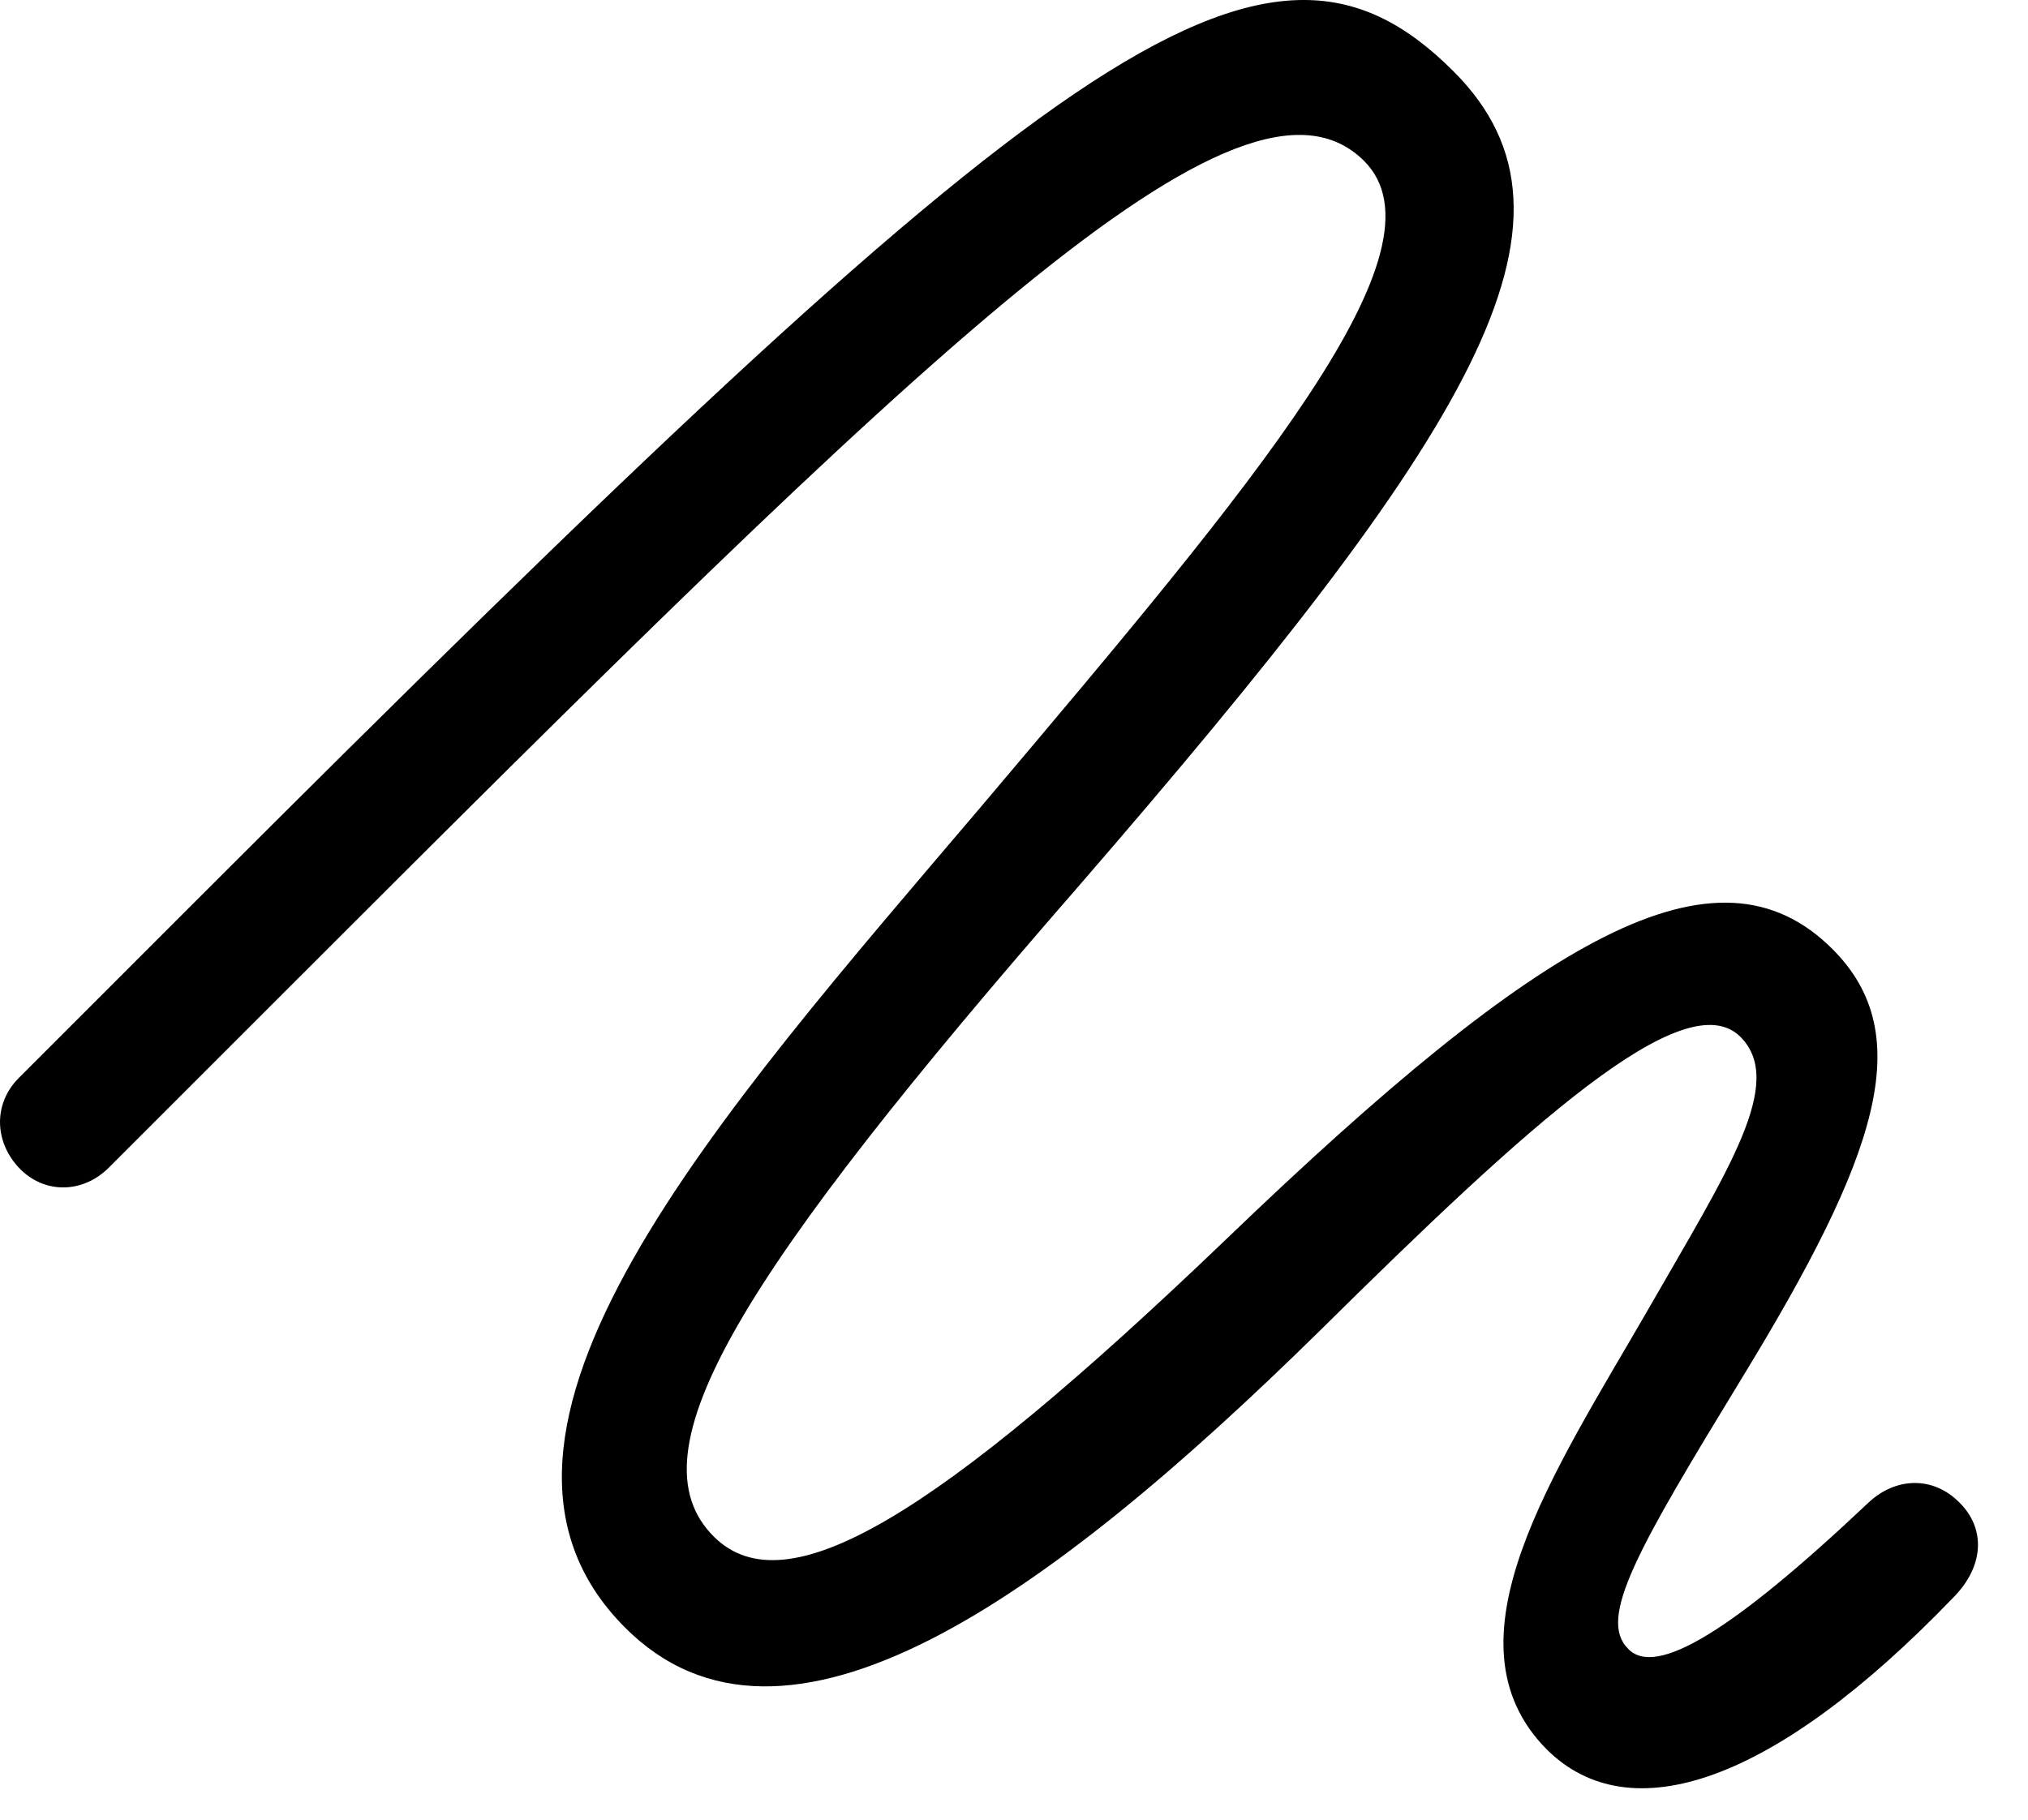
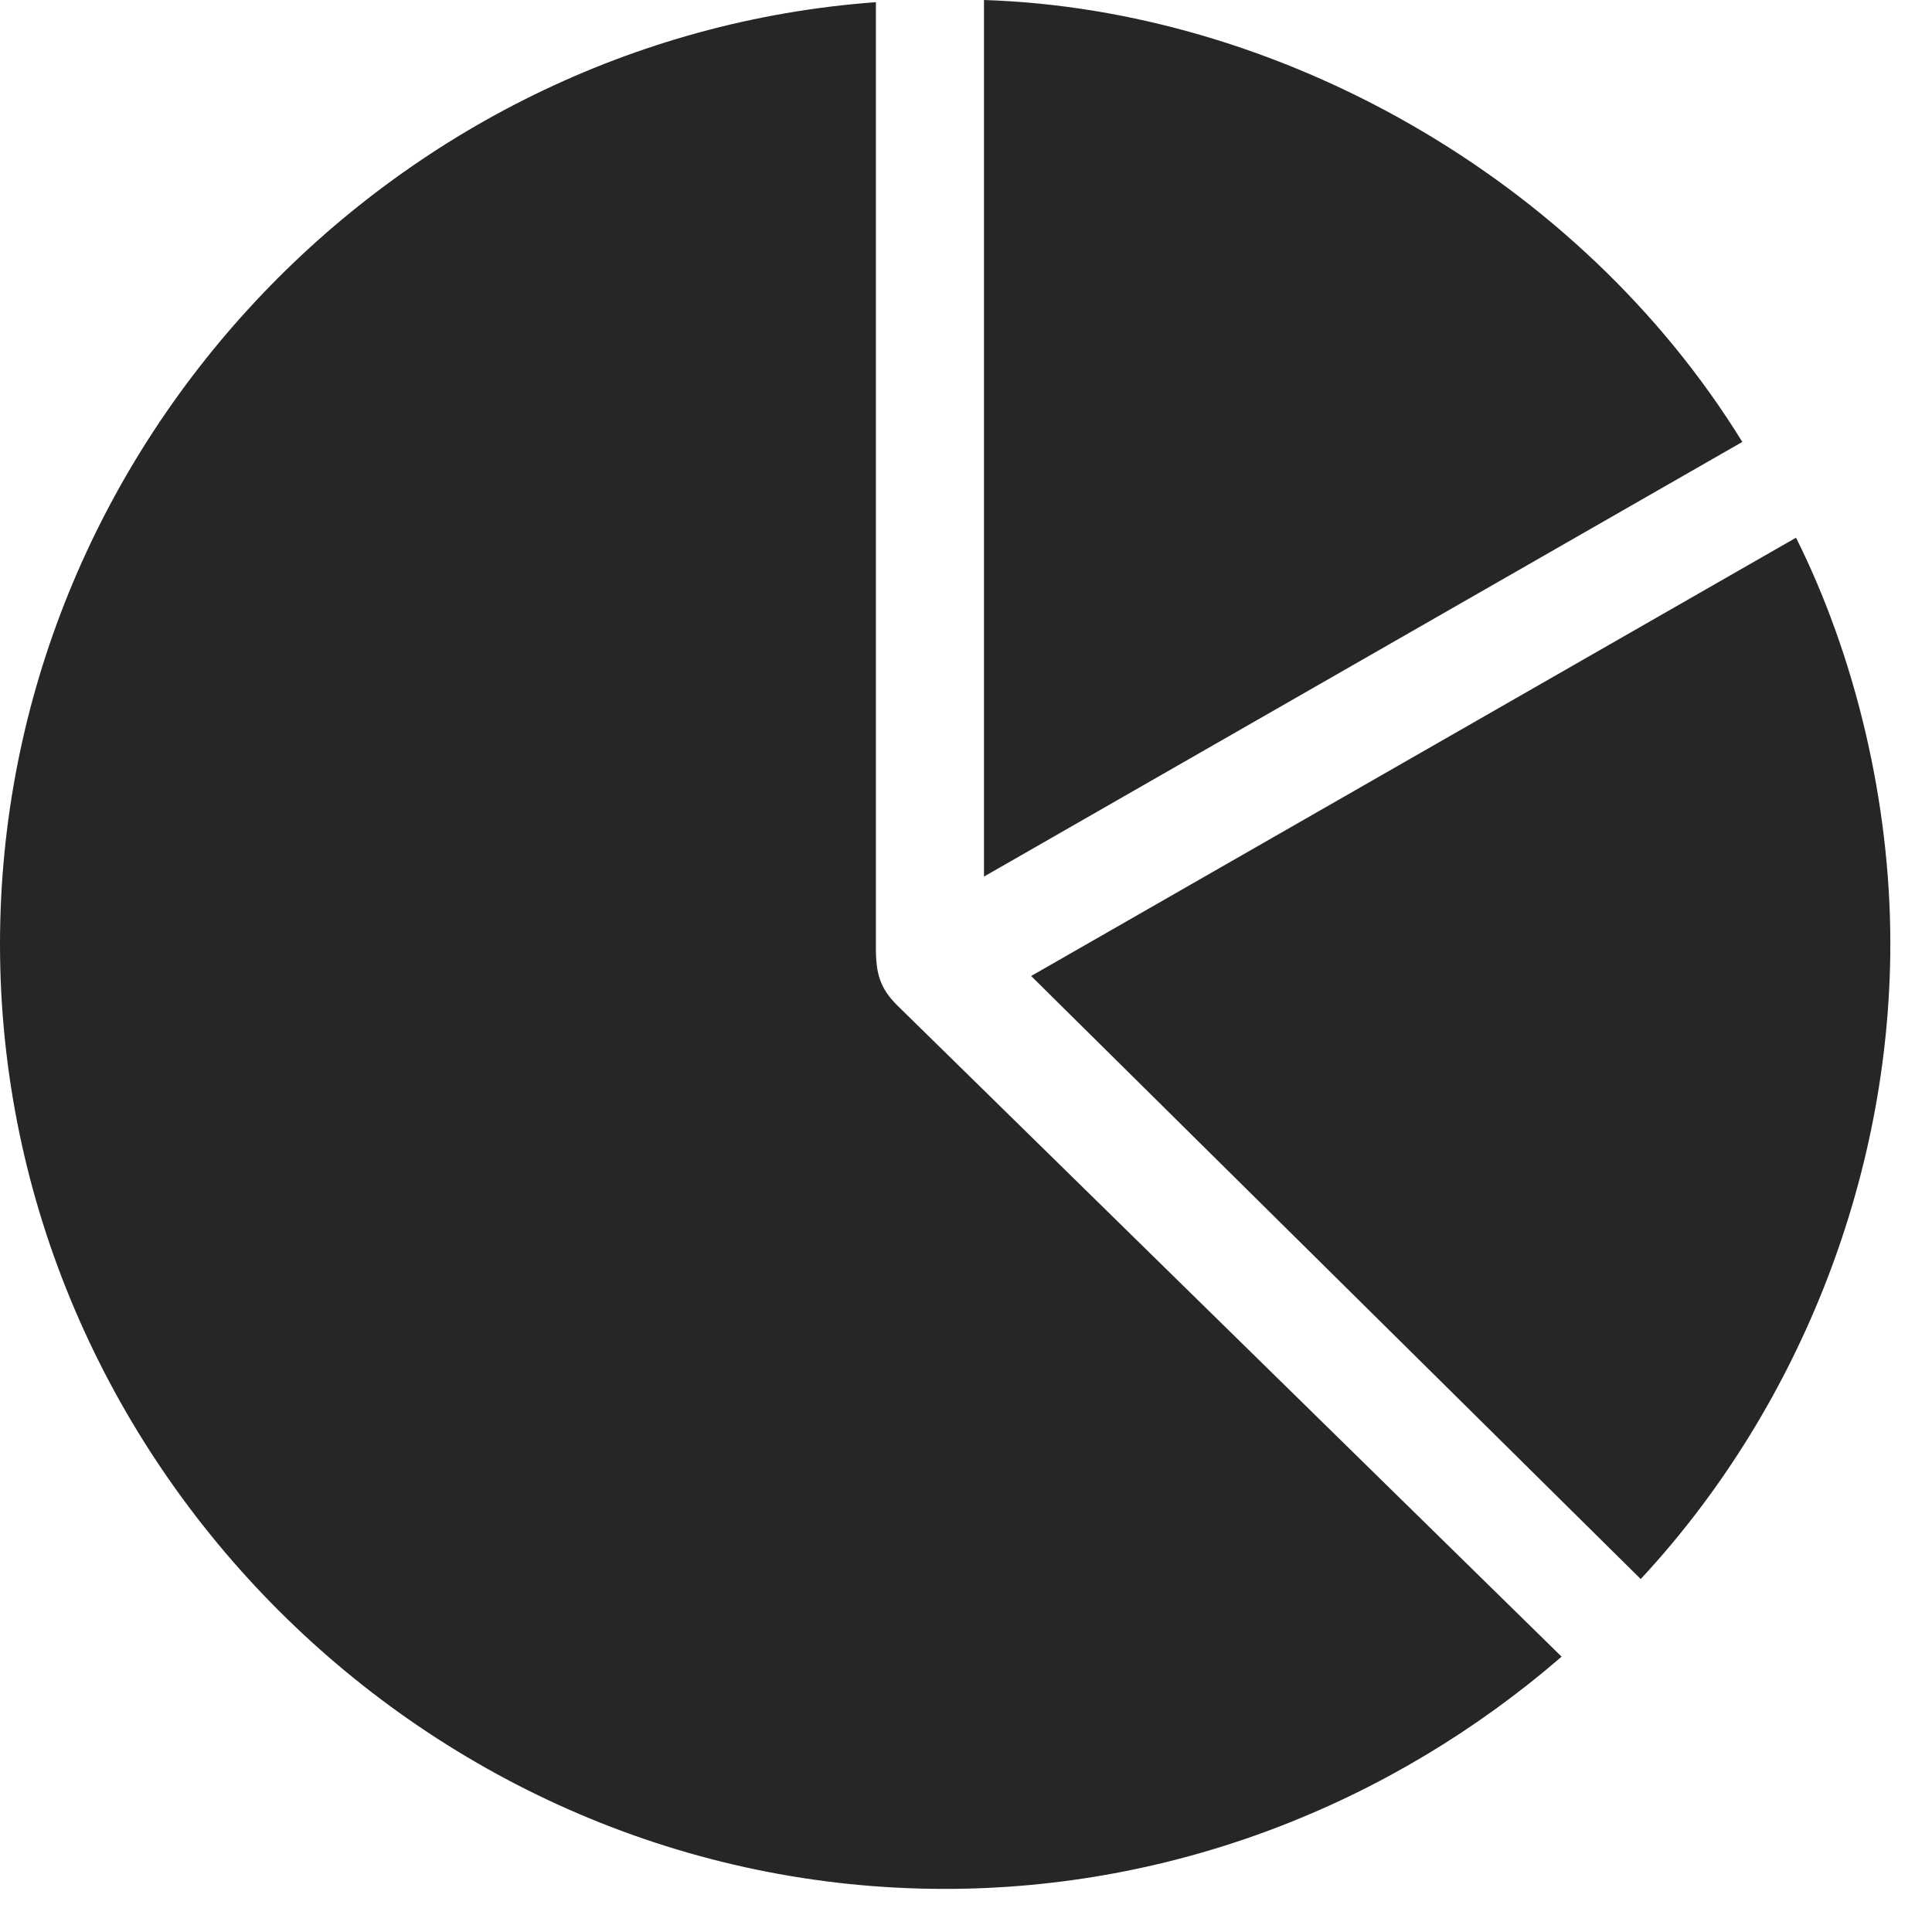
- <svg xmlns="http://www.w3.org/2000/svg" width="39" height="35" viewBox="0 0 39 35" fill="currentColor">
-   <path d="M0.363 22.46C0.846 22.973 1.593 22.958 2.091 22.46L5.416 19.135C17.897 6.654 23.888 0.766 26.232 3.095C27.931 4.794 24.152 9.262 18.878 15.502C13.839 21.435 8.317 27.572 12.008 31.293C15.084 34.399 20.153 30.736 25.382 25.595C29.381 21.64 32.399 18.886 33.468 19.941C34.347 20.82 33.234 22.504 31.696 25.185C29.879 28.334 27.682 31.571 29.747 33.651C31.344 35.233 34.113 34.311 37.555 30.736C38.17 30.121 38.185 29.389 37.672 28.891C37.174 28.393 36.456 28.407 35.929 28.905C33.292 31.396 31.842 32.26 31.315 31.718C30.714 31.132 31.491 29.799 33.527 26.459C36.09 22.255 36.896 19.911 35.241 18.256C33.014 16.029 29.66 17.992 23.595 23.822C17.941 29.242 15.114 30.912 13.737 29.565C12.081 27.939 14.279 24.467 20.709 17.084C28.283 8.339 30.846 4.252 27.946 1.366C24.298 -2.281 20.27 0.824 3.688 17.406L0.363 20.732C-0.135 21.23 -0.106 21.962 0.363 22.46Z" fill="currentColor" />
+ <svg xmlns="http://www.w3.org/2000/svg" width="39" height="39" viewBox="0 0 39 39" fill="currentColor">
+   <path d="M19.072 38.13C23.686 38.13 28.066 36.431 31.523 33.442L18.105 20.288C17.769 19.951 17.681 19.658 17.681 19.145V0.044C7.866 0.762 0 9.082 0 19.058C0 29.502 8.643 38.13 19.072 38.13ZM38.159 19.043C38.159 16.201 37.456 13.257 36.255 10.854L20.815 19.702L33.12 31.875C36.24 28.52 38.159 23.862 38.159 19.043ZM19.863 17.695L35.171 8.921C31.875 3.574 25.781 0.19 19.863 0V17.695Z" fill="currentColor" fill-opacity="0.85" />
</svg>
